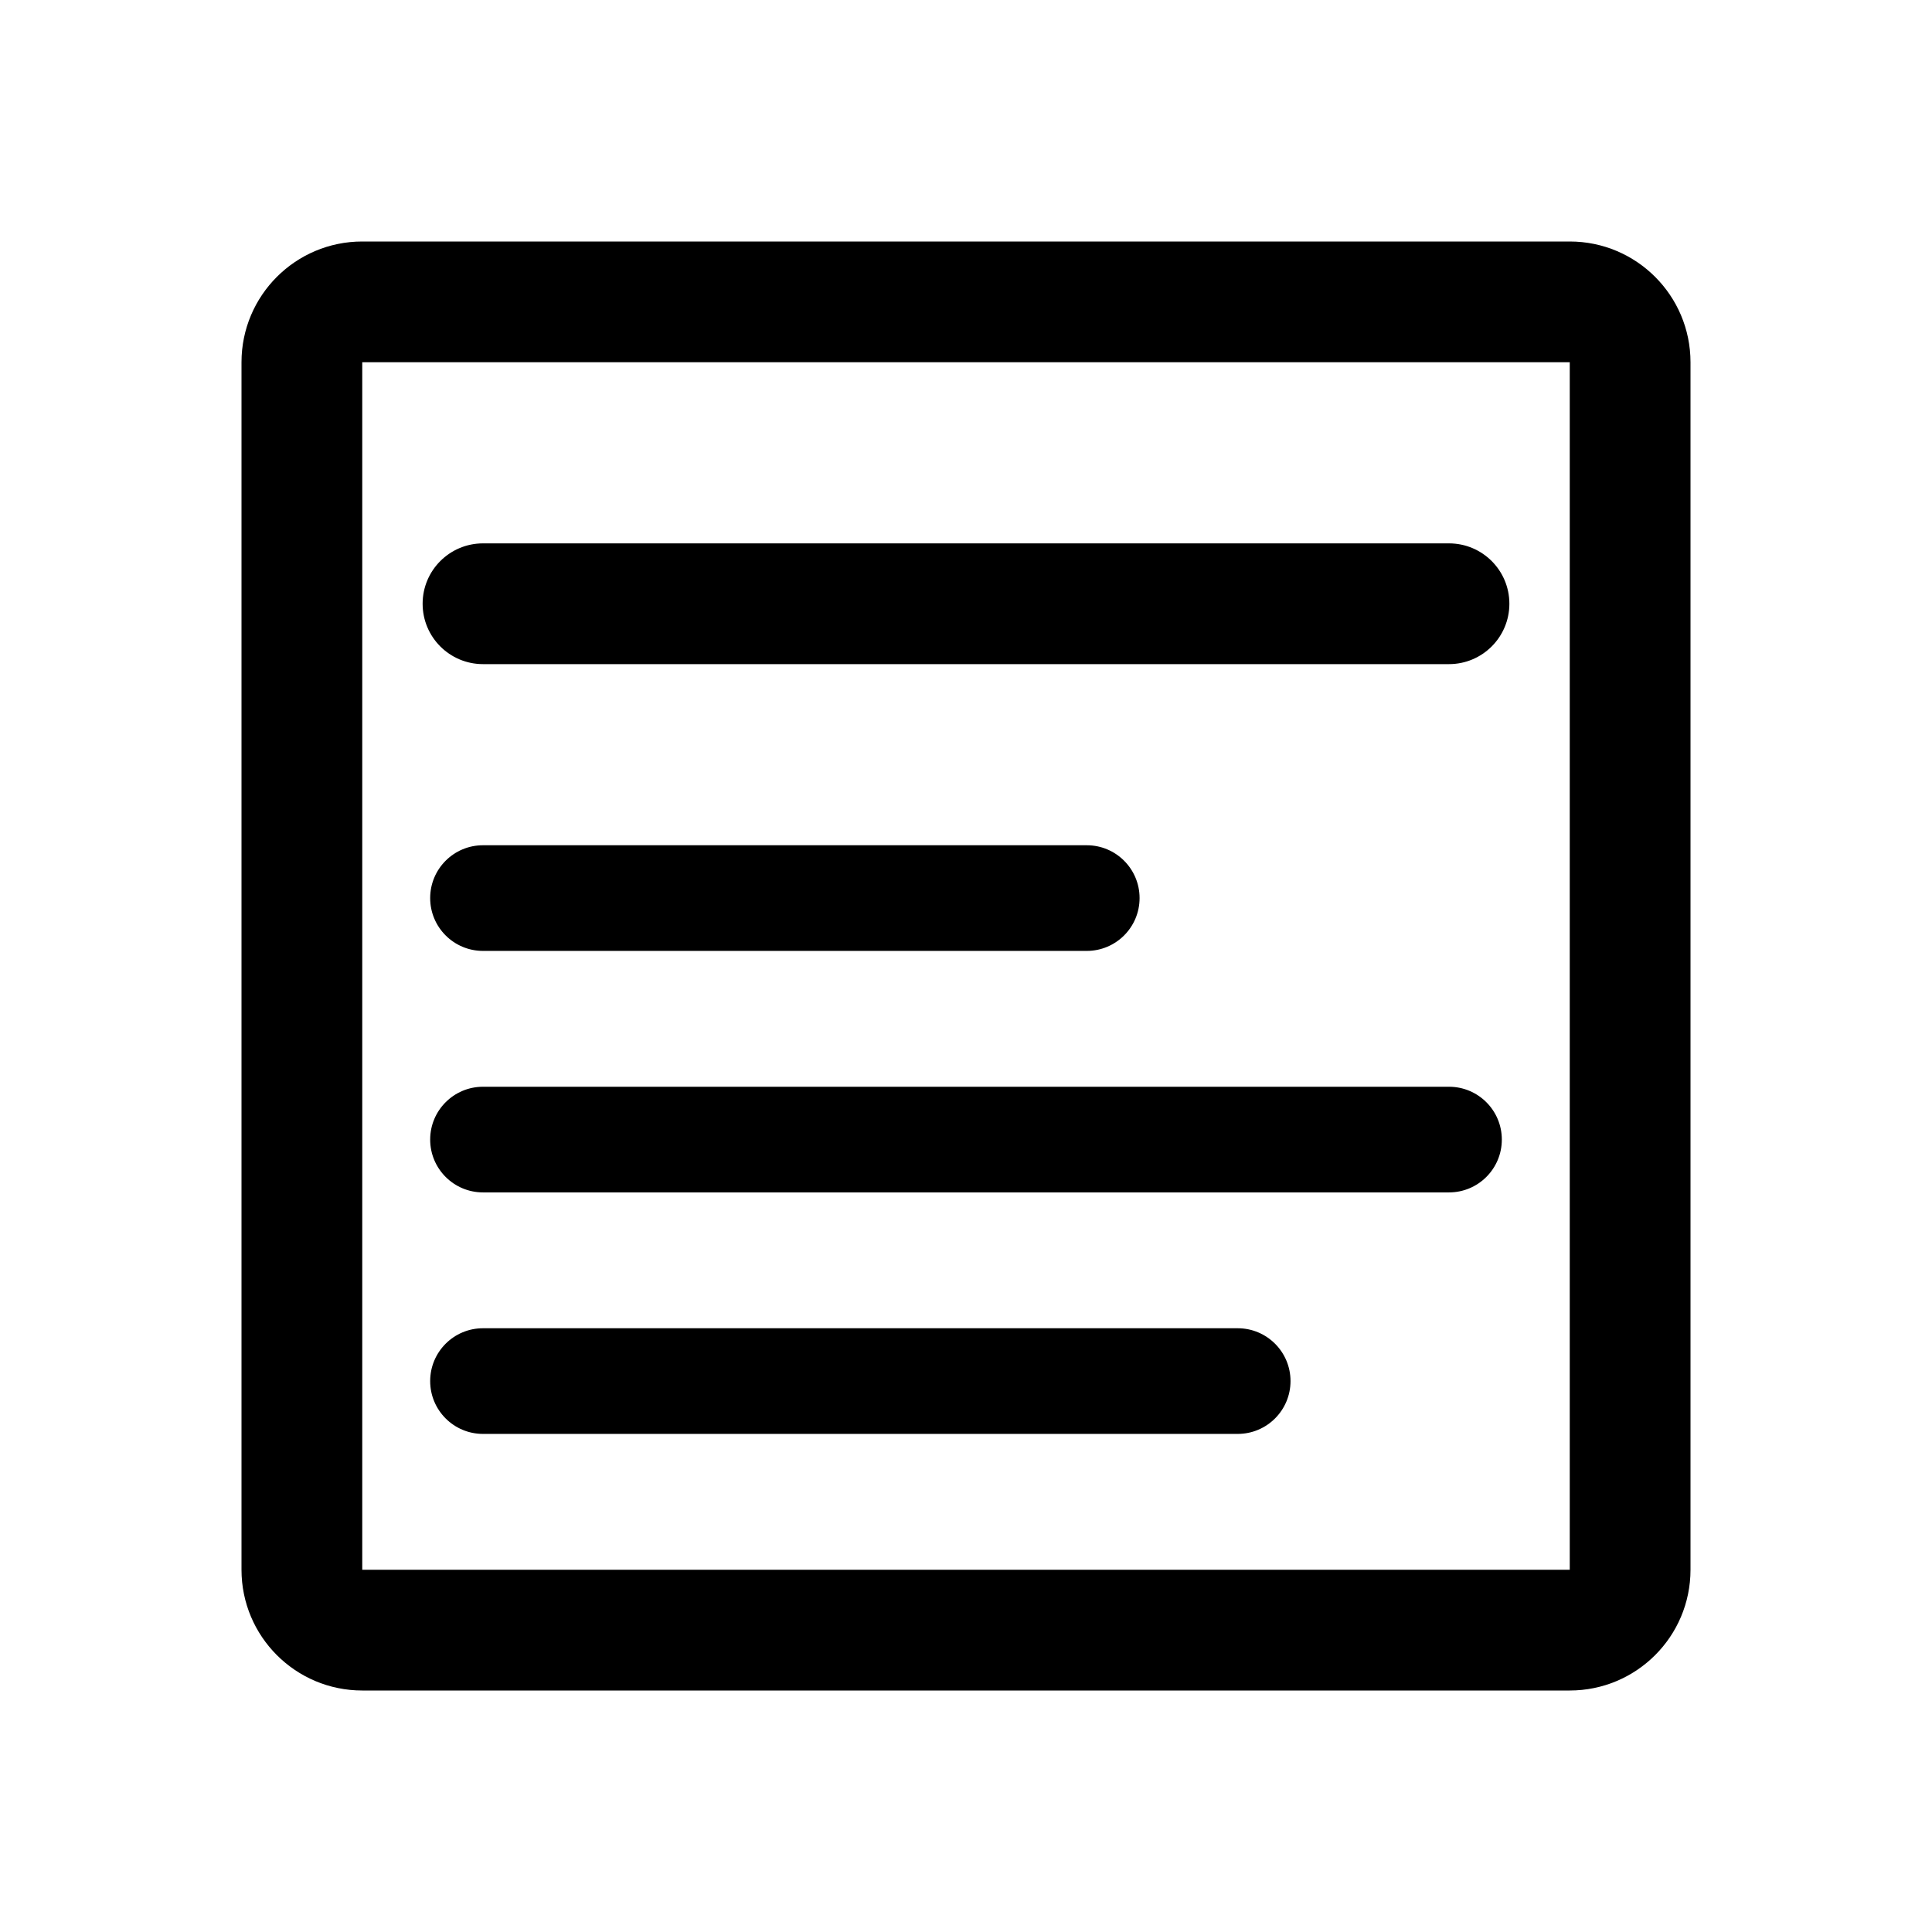
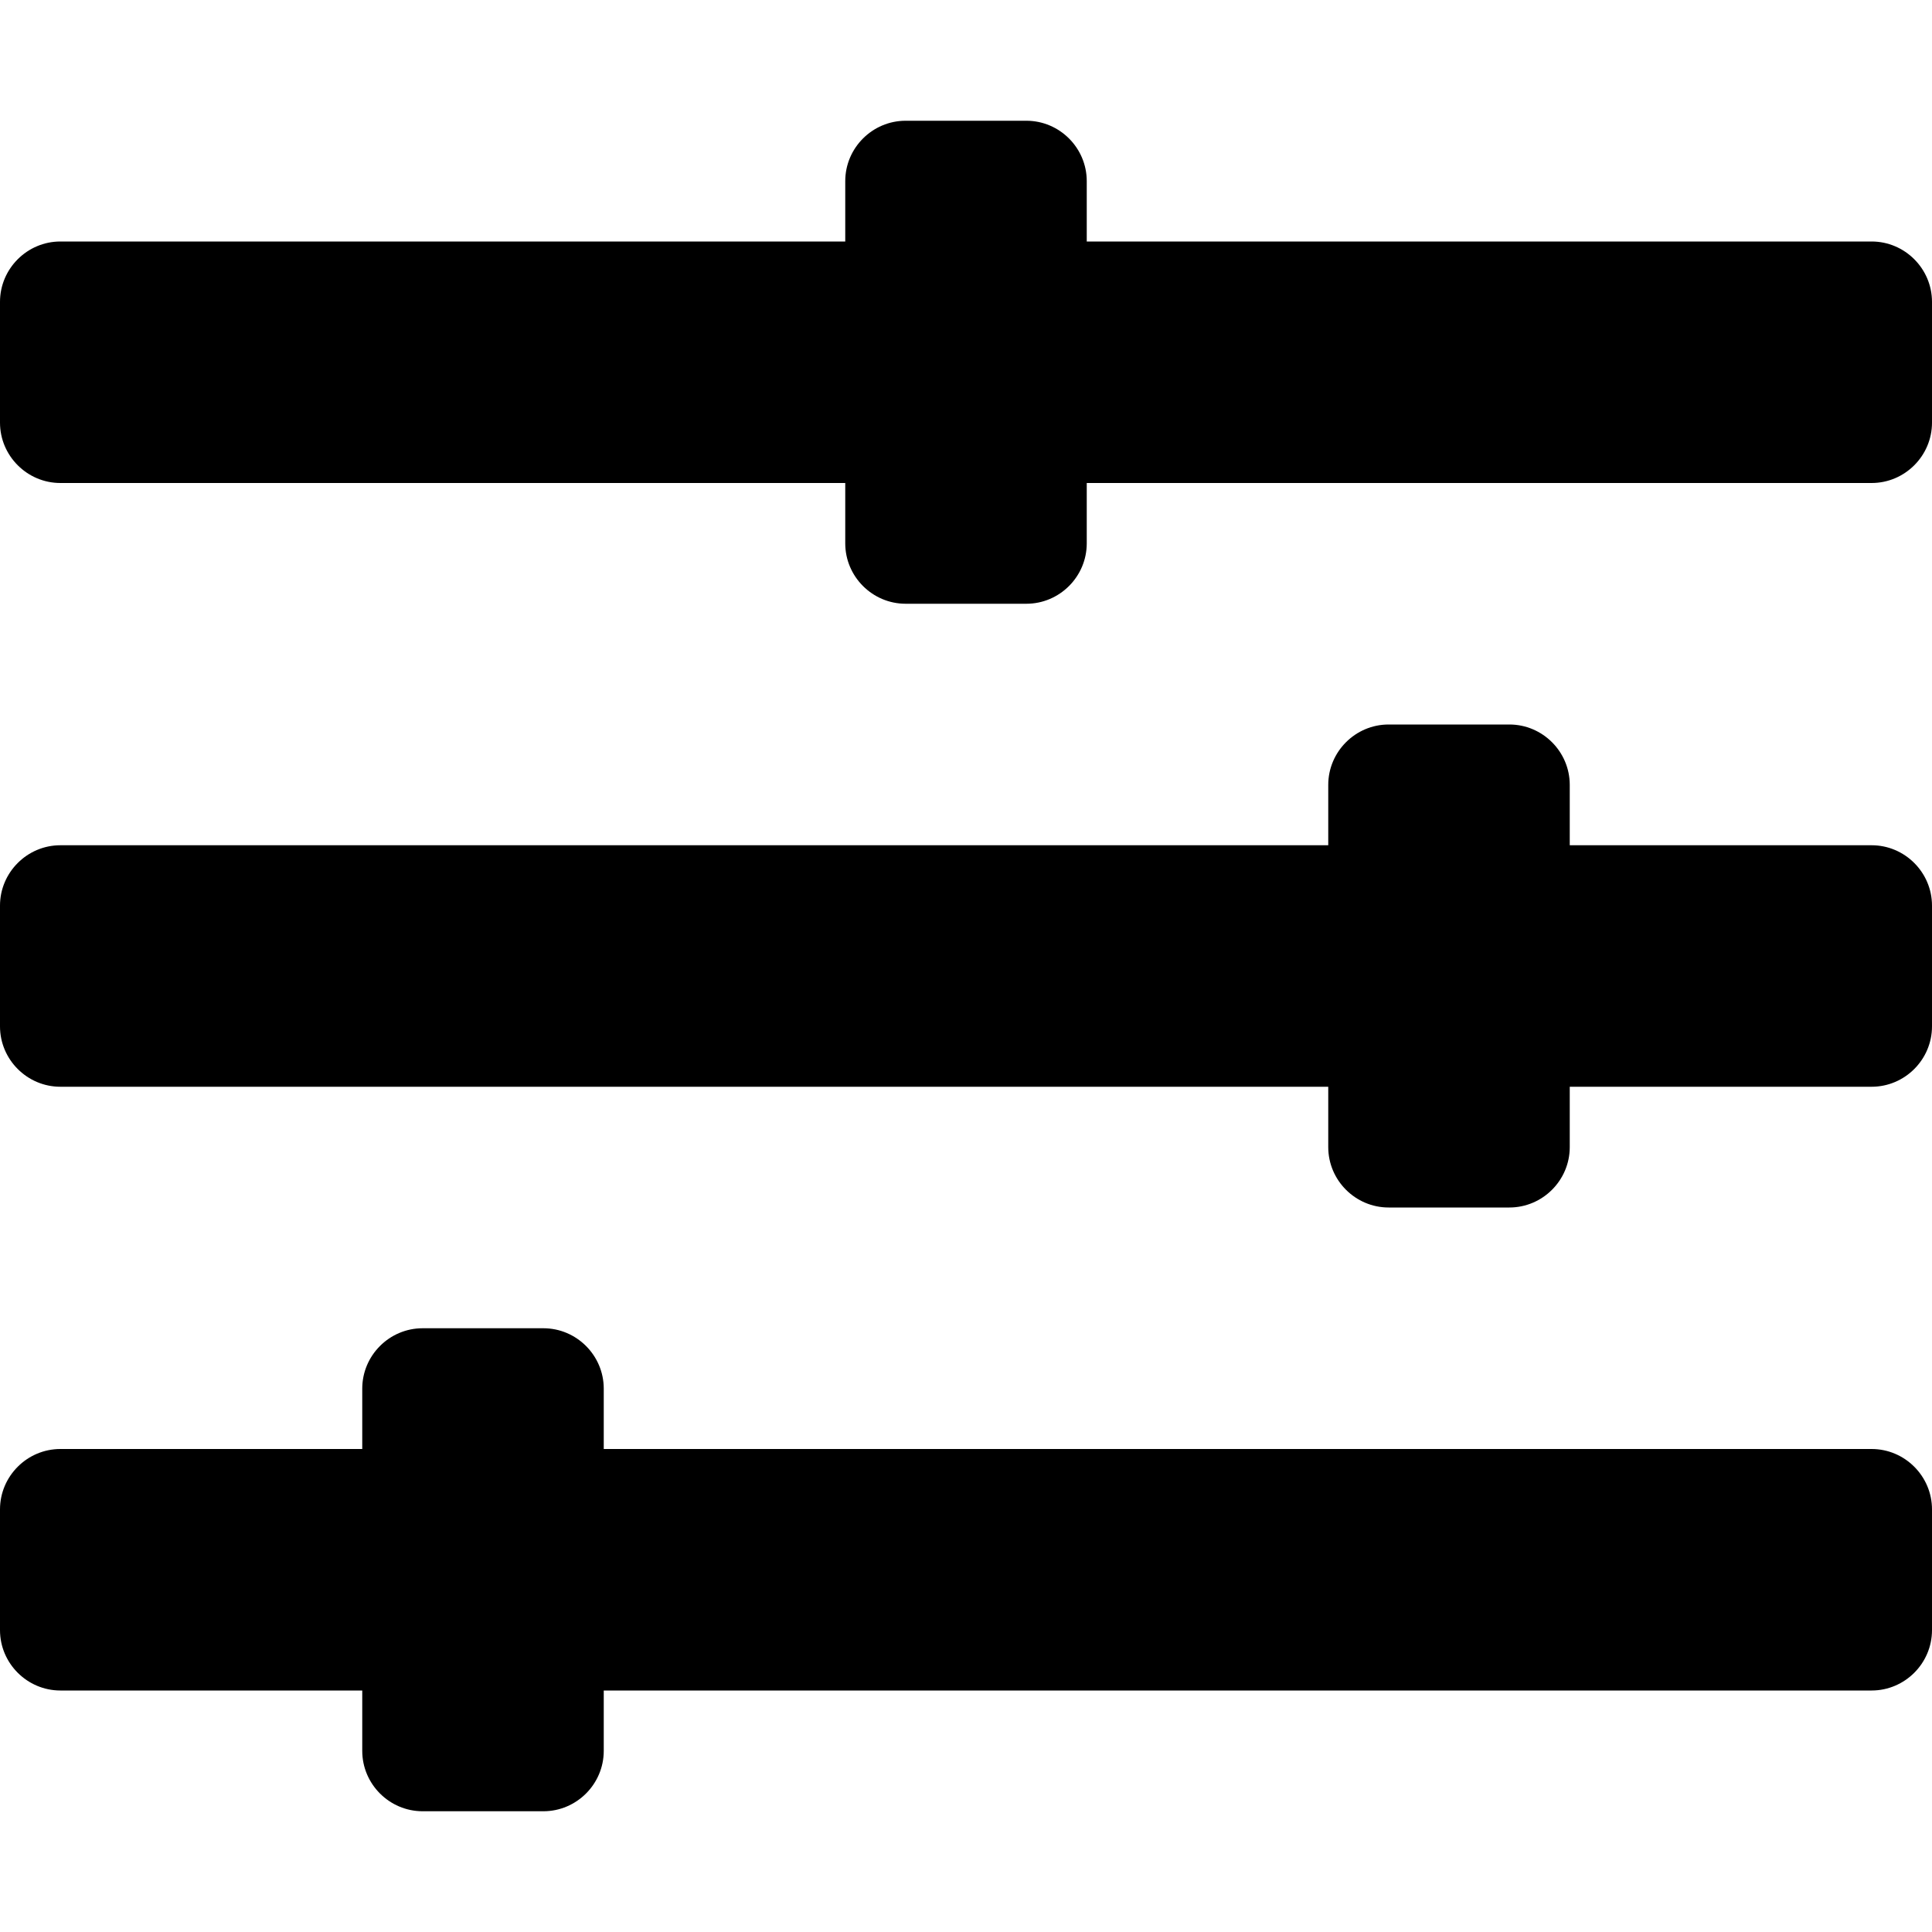
- <svg xmlns="http://www.w3.org/2000/svg" viewBox="0 0 1024 1024" version="1.1" width="200" height="200">
-   <path fill-rule="evenodd" d="M192 128h640a64 64 0 0 1 64 64v640a64 64 0 0 1-64 64H192a64 64 0 0 1-64-64V192a64 64 0 0 1 64-64z m0 64v640h640V192H192z M256 288h512a32 32 0 0 1 32 32v0a32 32 0 0 1-32 32H256a32 32 0 0 1-32-32v0a32 32 0 0 1 32-32z M256 448h320a28 28 0 0 1 28 28v0a28 28 0 0 1-28 28H256a28 28 0 0 1-28-28v0a28 28 0 0 1 28-28z M256 576h512a28 28 0 0 1 28 28v0a28 28 0 0 1-28 28H256a28 28 0 0 1-28-28v0a28 28 0 0 1 28-28z M256 704h400a28 28 0 0 1 28 28v0a28 28 0 0 1-28 28H256a28 28 0 0 1-28-28v0a28 28 0 0 1 28-28z" />
+ <svg xmlns="http://www.w3.org/2000/svg" viewBox="0 0 1024 1024" version="1.1">
+   <path d="M992 768H320v-32c0-17.6-14.4-32-32-32h-64c-17.6 0-32 14.4-32 32v32H32c-17.6 0-32 14.4-32 32v64c0 17.6 14.4 32 32 32h160v32c0 17.6 14.4 32 32 32h64c17.6 0 32-14.4 32-32v-32h672c17.6 0 32-14.4 32-32v-64c0-17.6-14.4-32-32-32z m0-320h-160v-32c0-17.6-14.4-32-32-32h-64c-17.6 0-32 14.4-32 32v32H32c-17.6 0-32 14.4-32 32v64c0 17.6 14.4 32 32 32h672v32c0 17.6 14.4 32 32 32h64c17.6 0 32-14.4 32-32v-32h160c17.6 0 32-14.4 32-32v-64c0-17.6-14.4-32-32-32z m0-320H576V96c0-17.6-14.4-32-32-32h-64c-17.6 0-32 14.4-32 32v32H32C14.4 128 0 142.4 0 160v64c0 17.6 14.4 32 32 32h416v32c0 17.6 14.4 32 32 32h64c17.6 0 32-14.4 32-32v-32h416c17.6 0 32-14.4 32-32V160c0-17.6-14.4-32-32-32z" />
</svg>
